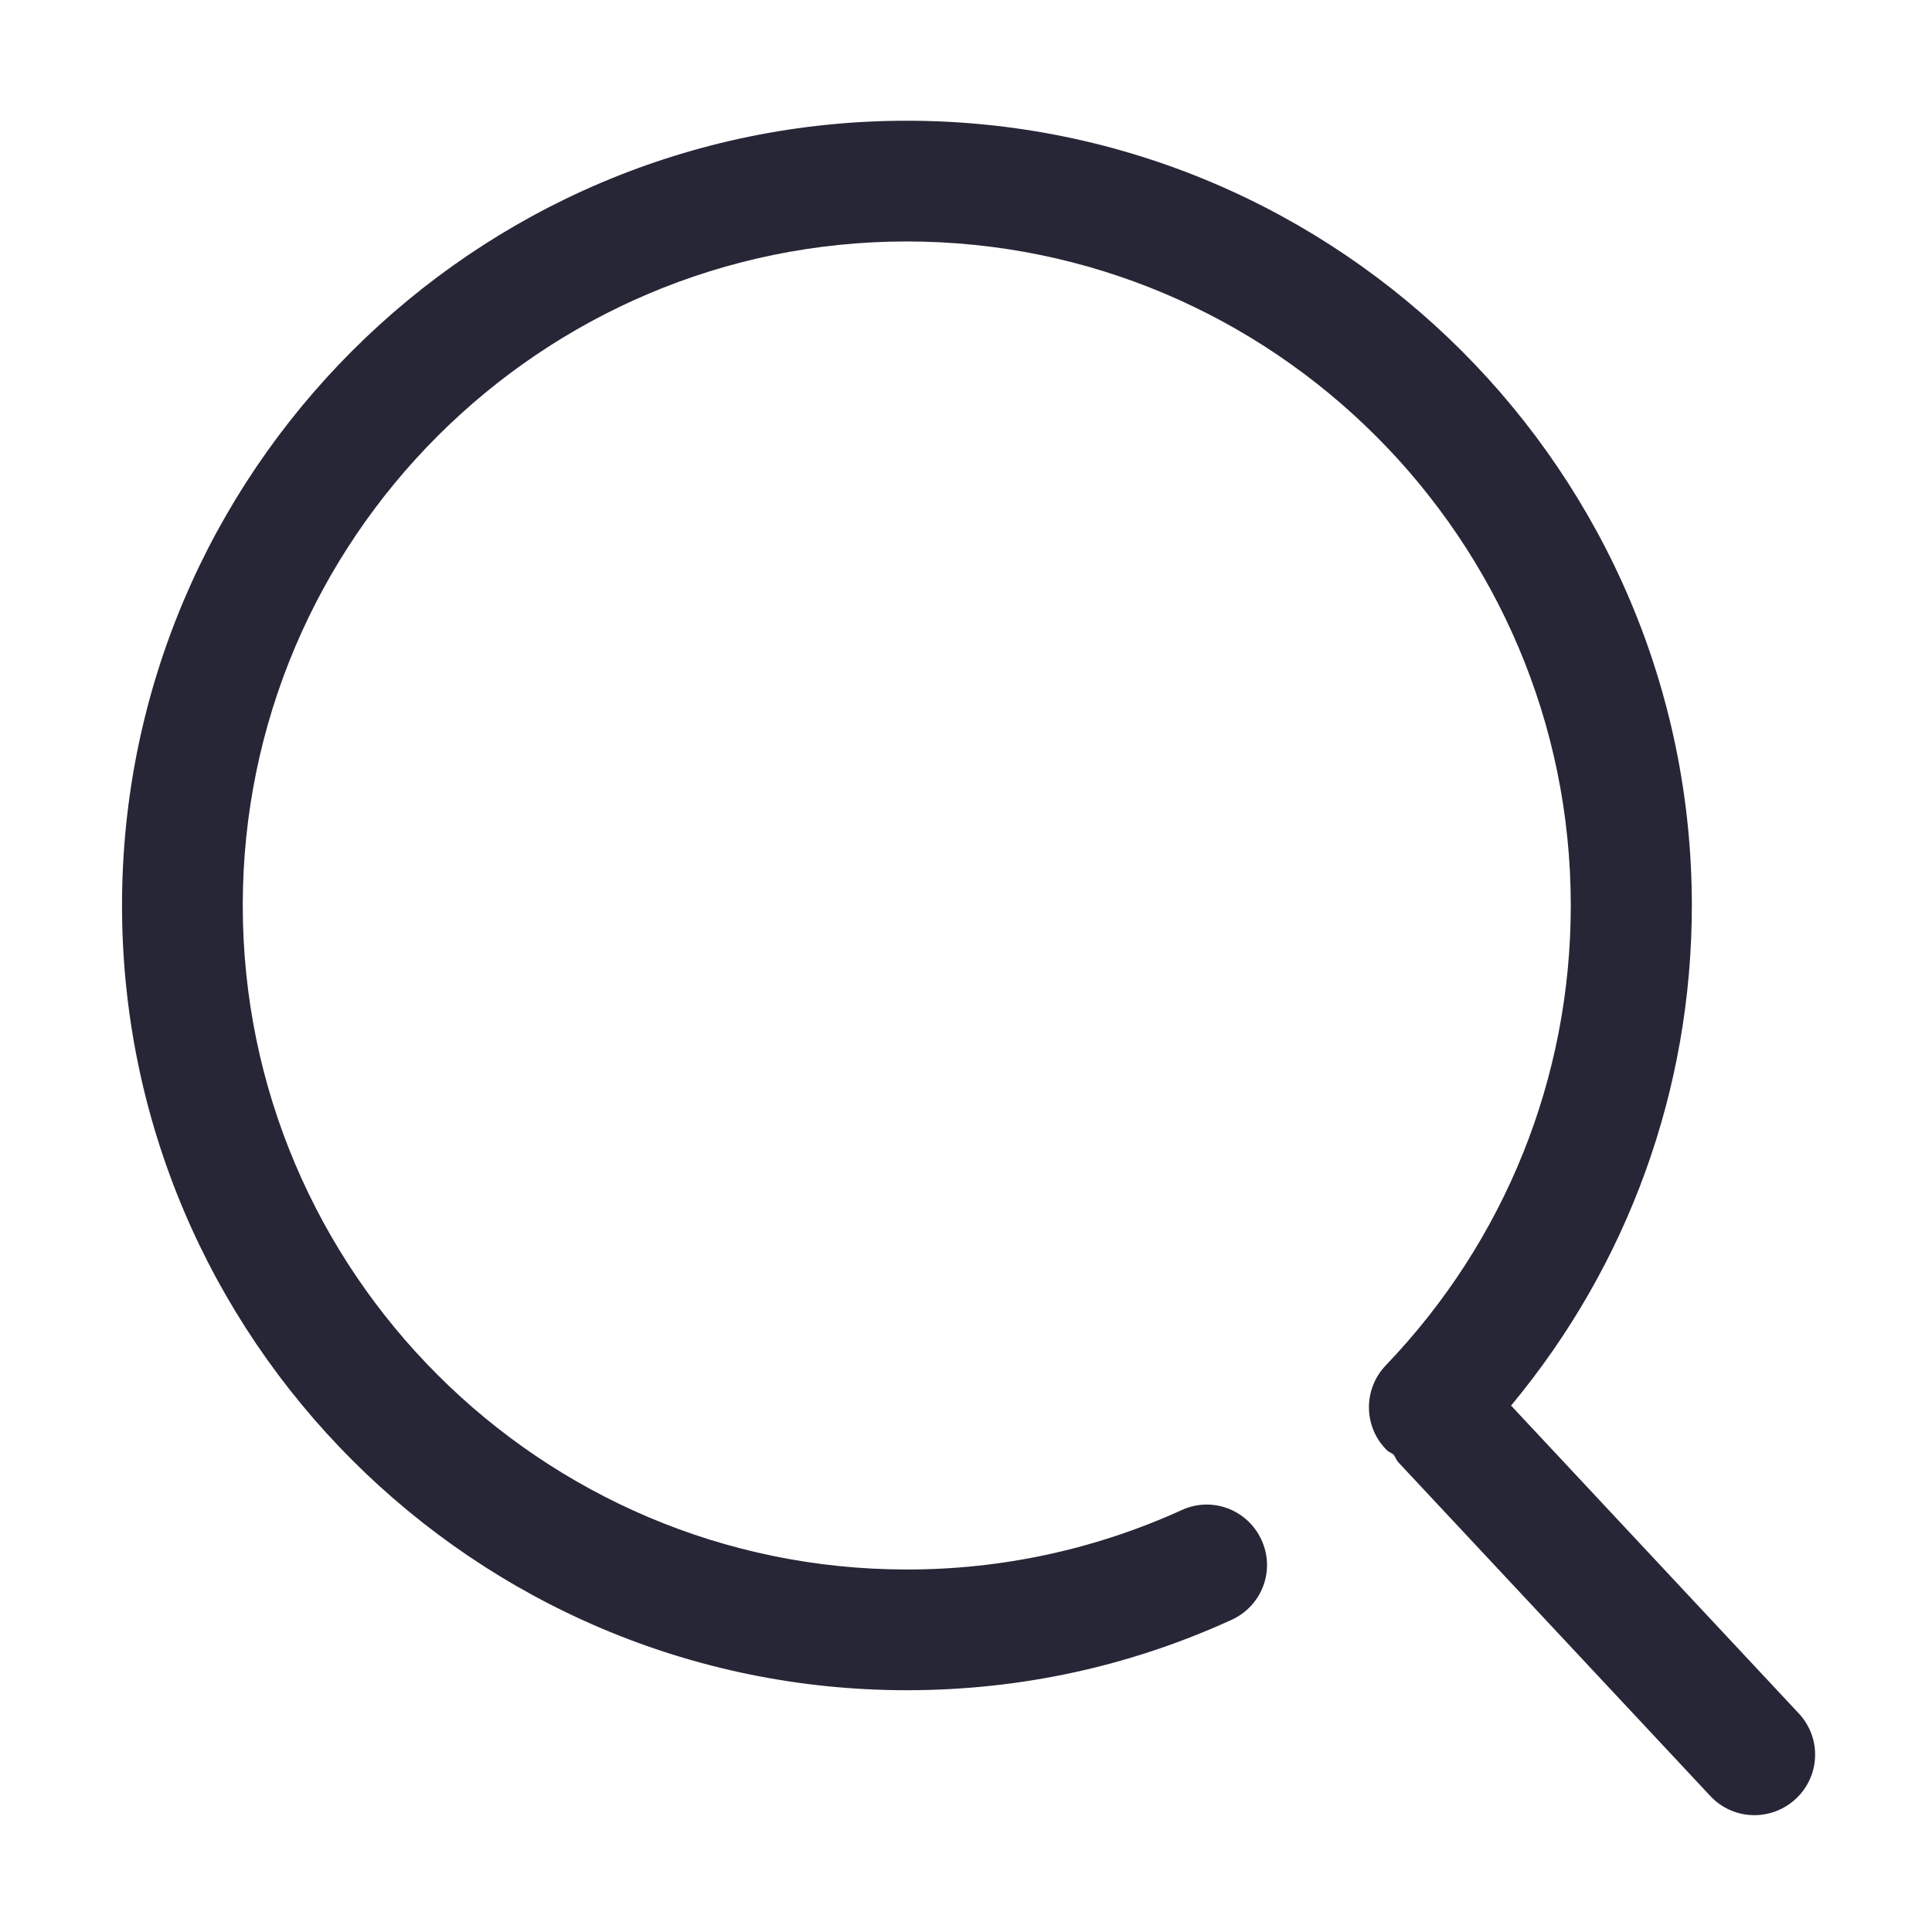
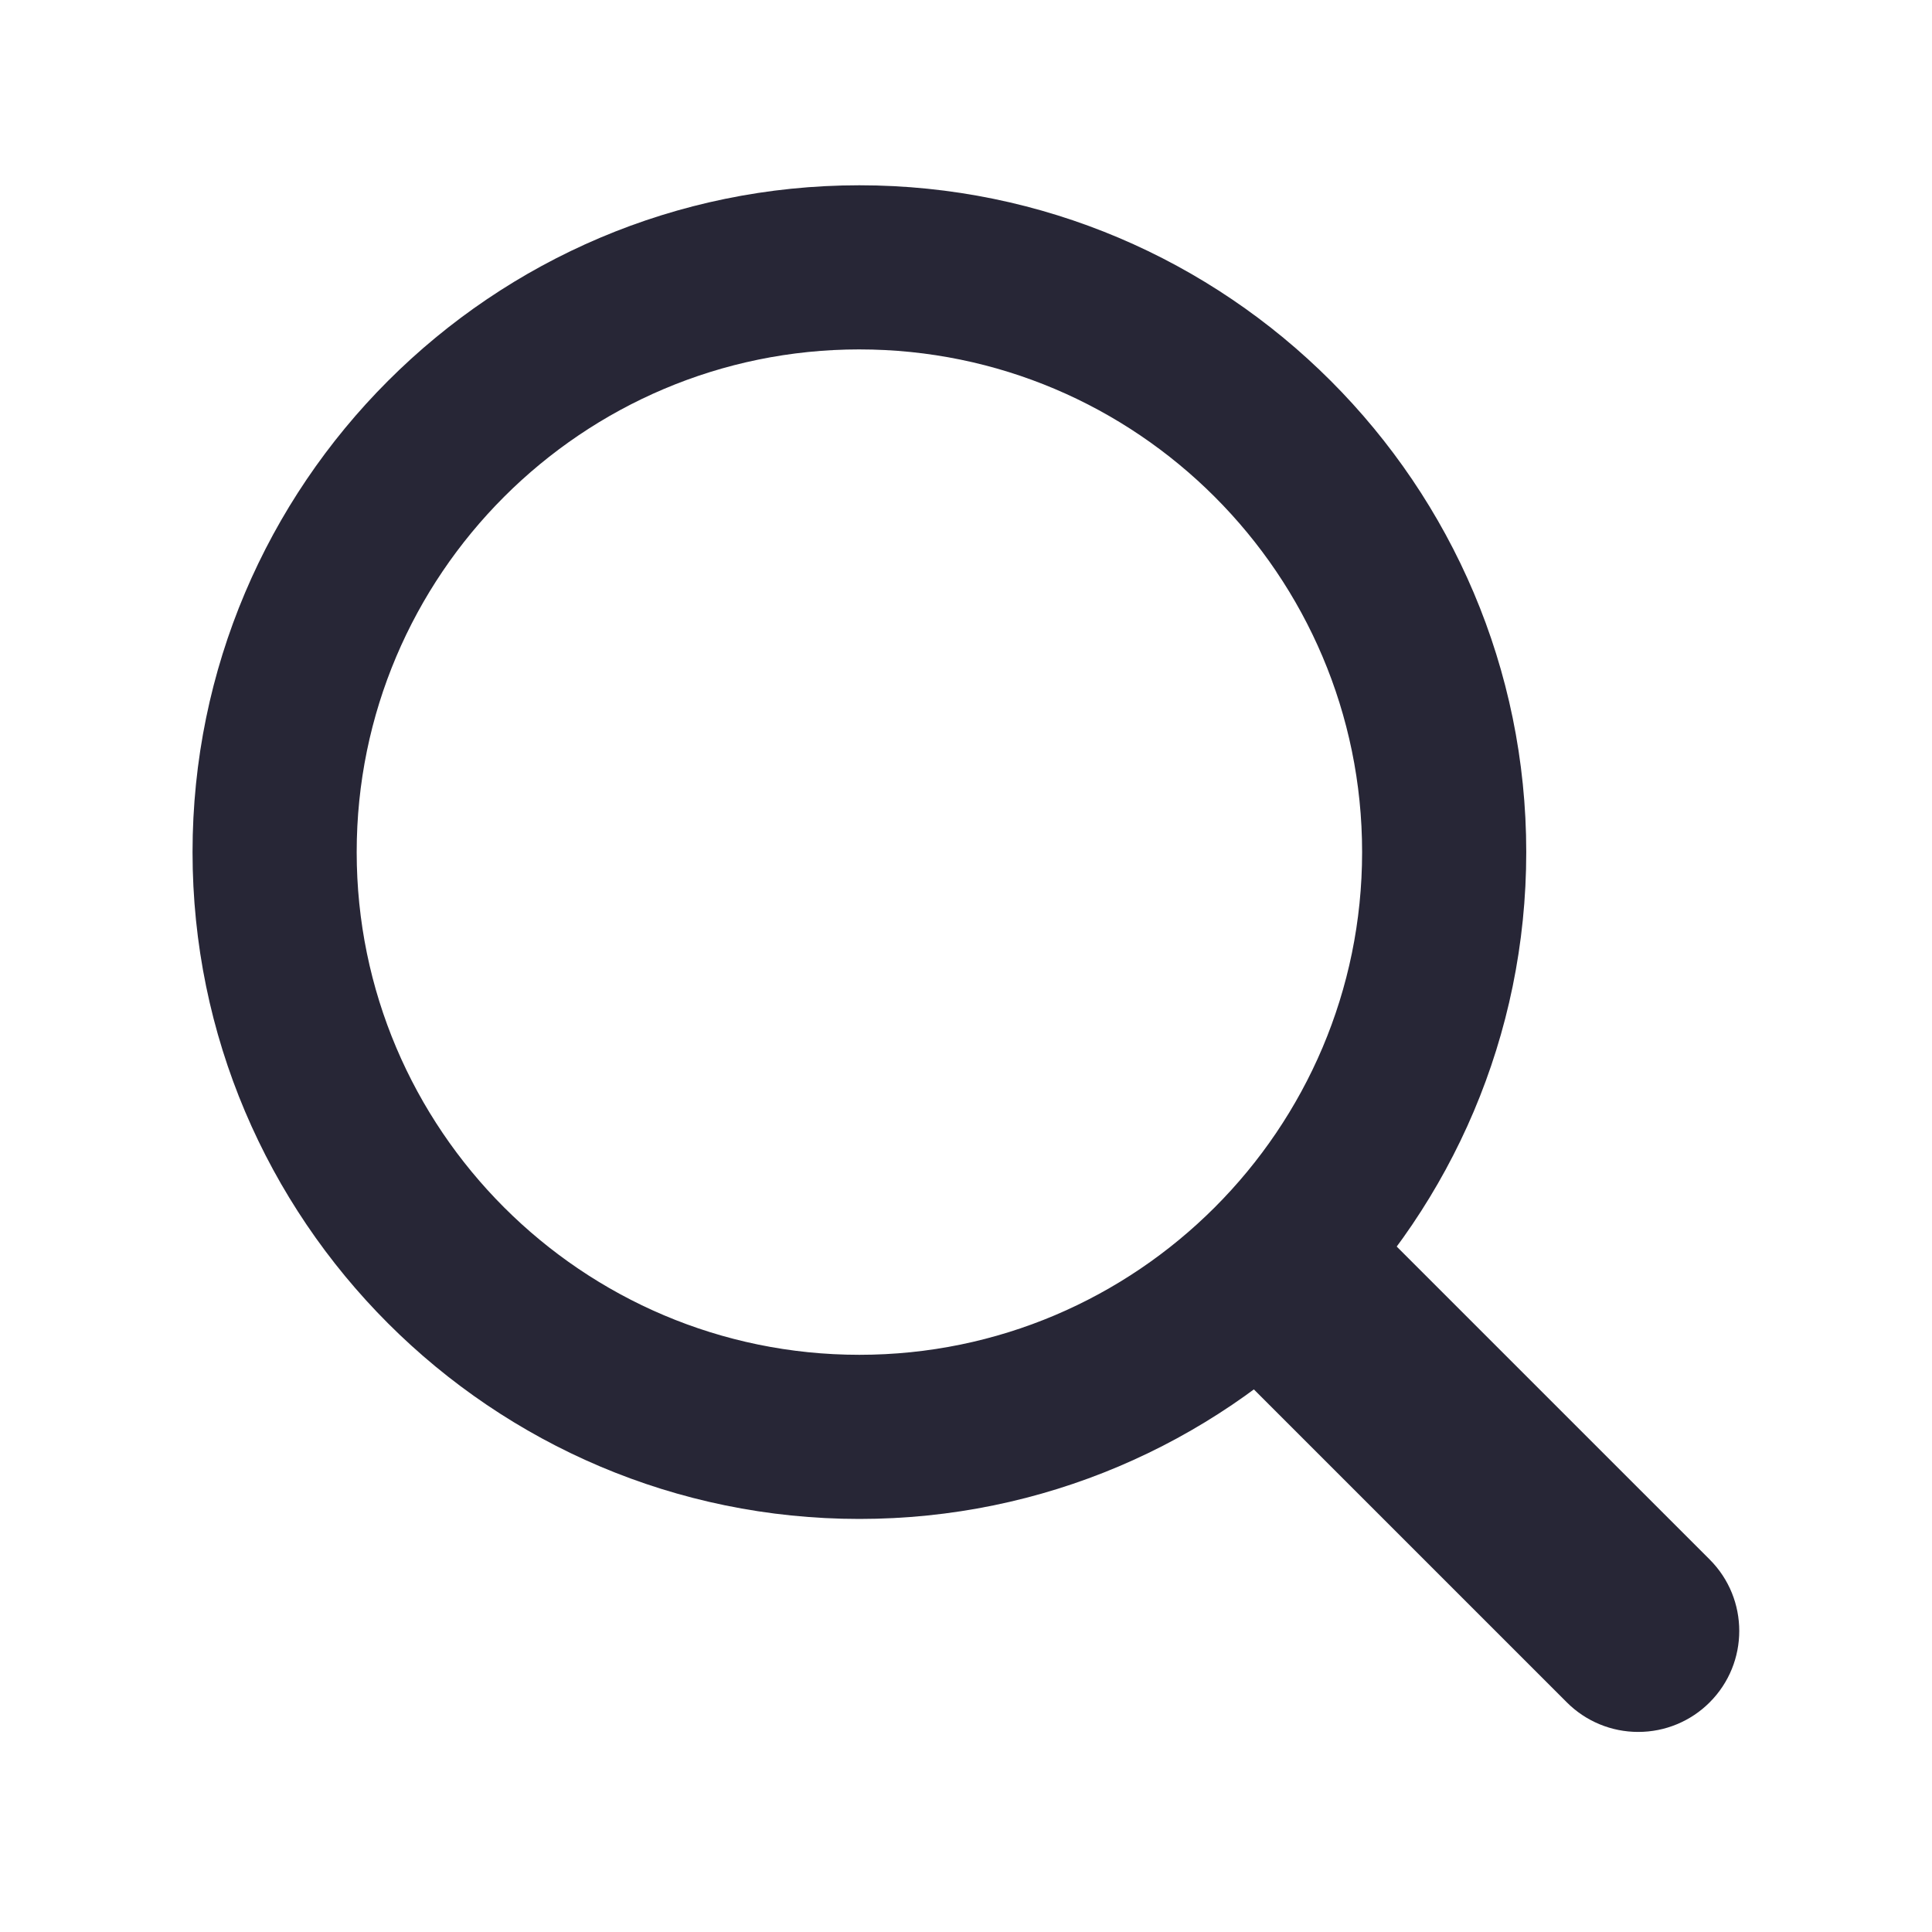
<svg xmlns="http://www.w3.org/2000/svg" width="200" height="200" viewBox="0 0 200 200">
  <defs>
-     <style>
- 
- </style>
+     <style>@font-face{font-family:ifont;src:url(//at.alicdn.com/t/font_1442373896_4754455.eot?#iefix) format("embedded-opentype"),url(//at.alicdn.com/t/font_1442373896_4754455.woff) format("woff"),url(//at.alicdn.com/t/font_1442373896_4754455.ttf) format("truetype"),url(//at.alicdn.com/t/font_1442373896_4754455.svg#ifont) format("svg")}</style>
  </defs>
-   <path d="M186.225 177.39l-29.8-31.884c12.095-14.547 18.714-32.689 18.714-51.772 0-44.784-36.453-81.236-81.27-81.236-44.785 0-81.237 36.452-81.237 81.236s36.452 81.237 81.237 81.237c11.725 0 23.047-2.453 33.63-7.29 3.158-1.445 4.535-5.141 3.09-8.266-1.444-3.158-5.14-4.535-8.264-3.09a68.498 68.498 0 0 1-28.456 6.148c-37.897 0-68.739-30.842-68.739-68.739 0-37.897 30.842-68.738 68.739-68.738 37.896 0 68.738 30.841 68.738 68.738 0 17.84-6.82 34.739-19.15 47.607-2.385 2.486-2.318 6.45.168 8.835.202.168.437.236.638.404.168.235.27.537.47.772l32.32 34.571a6.212 6.212 0 0 0 4.57 1.982 6.285 6.285 0 0 0 4.266-1.68 6.23 6.23 0 0 0 .336-8.835z" fill="#272636" class="transform-group" />
+   <path d="M88.964 157.24c-38.064 0-69.032-30.967-69.032-69.03S50.9 19.18 88.964 19.18s69.033 30.967 69.033 69.03-30.969 69.03-69.033 69.03m0-121.07c-28.696 0-52.04 23.346-52.04 52.04s23.344 52.039 52.04 52.039 52.041-23.345 52.041-52.04c0-28.693-23.346-52.038-52.041-52.038m80.627 143.117a10.427 10.427 0 0 1-7.395-3.062l-36.065-36.063c-4.083-4.083-4.083-10.704 0-14.788 4.085-4.082 10.704-4.082 14.789 0l36.065 36.063c4.083 4.083 4.083 10.704 0 14.788a10.427 10.427 0 0 1-7.394 3.062" fill="#272636" class="transform-group" />
</svg>
